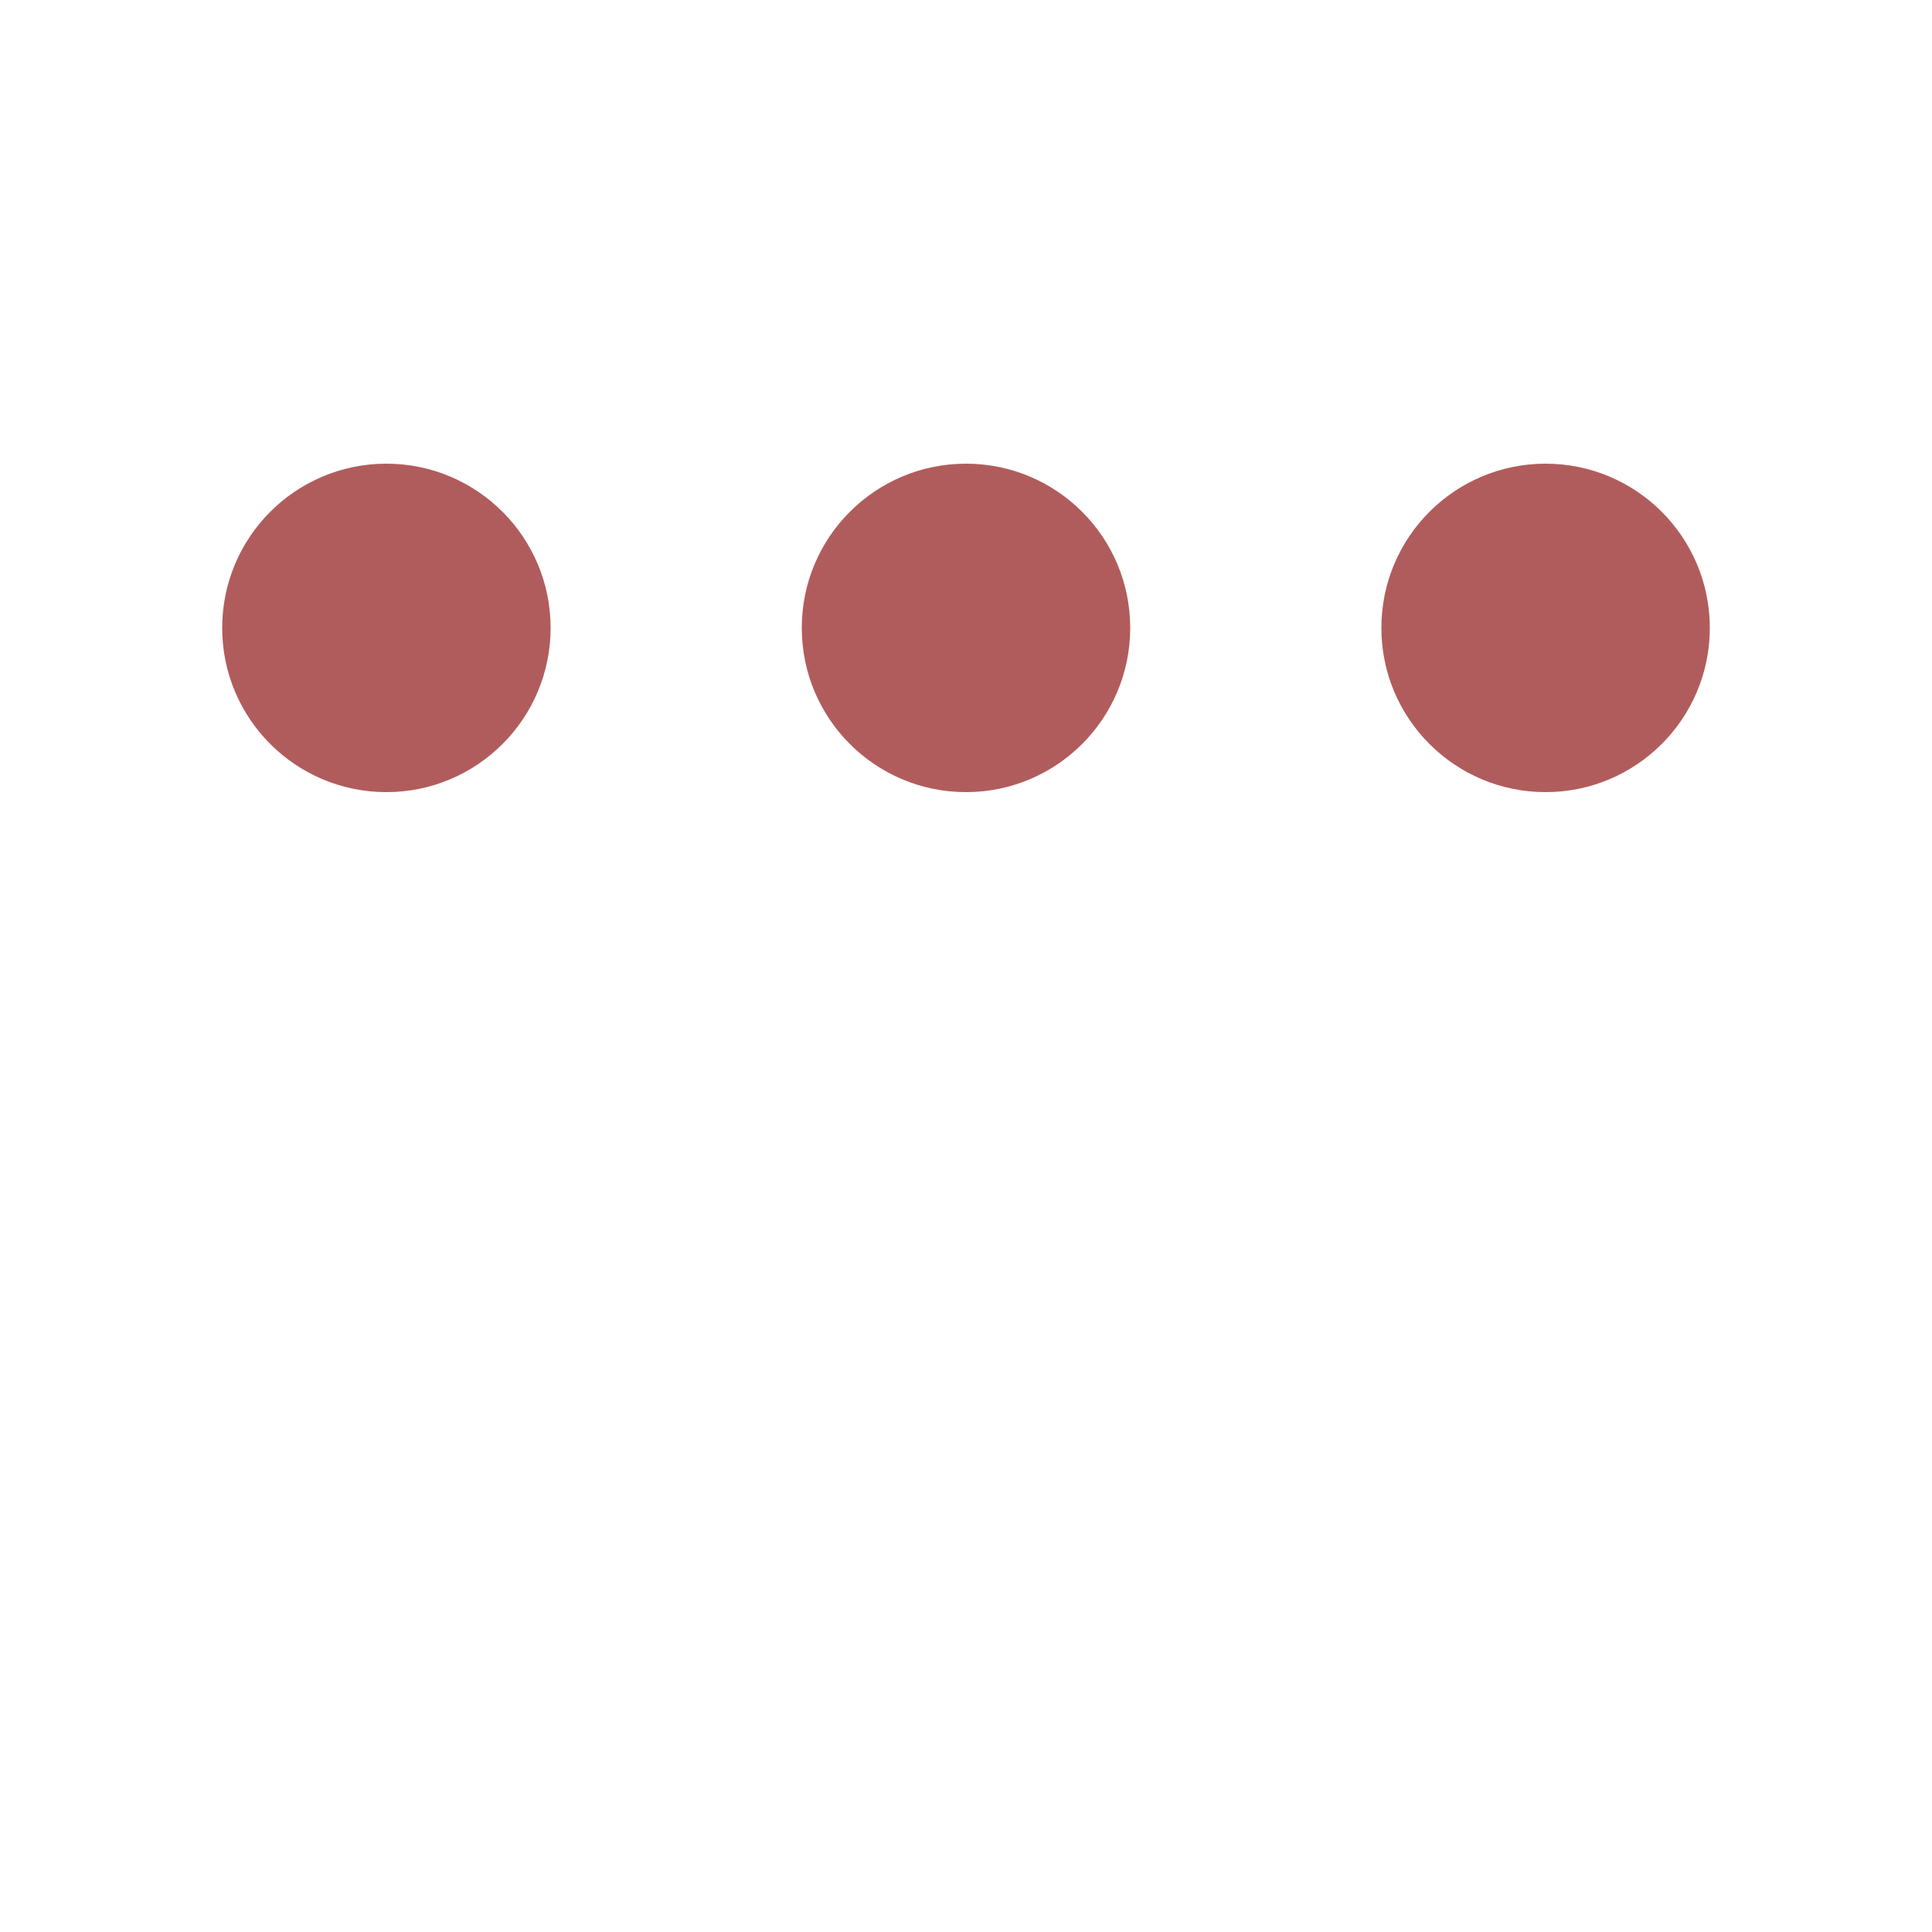
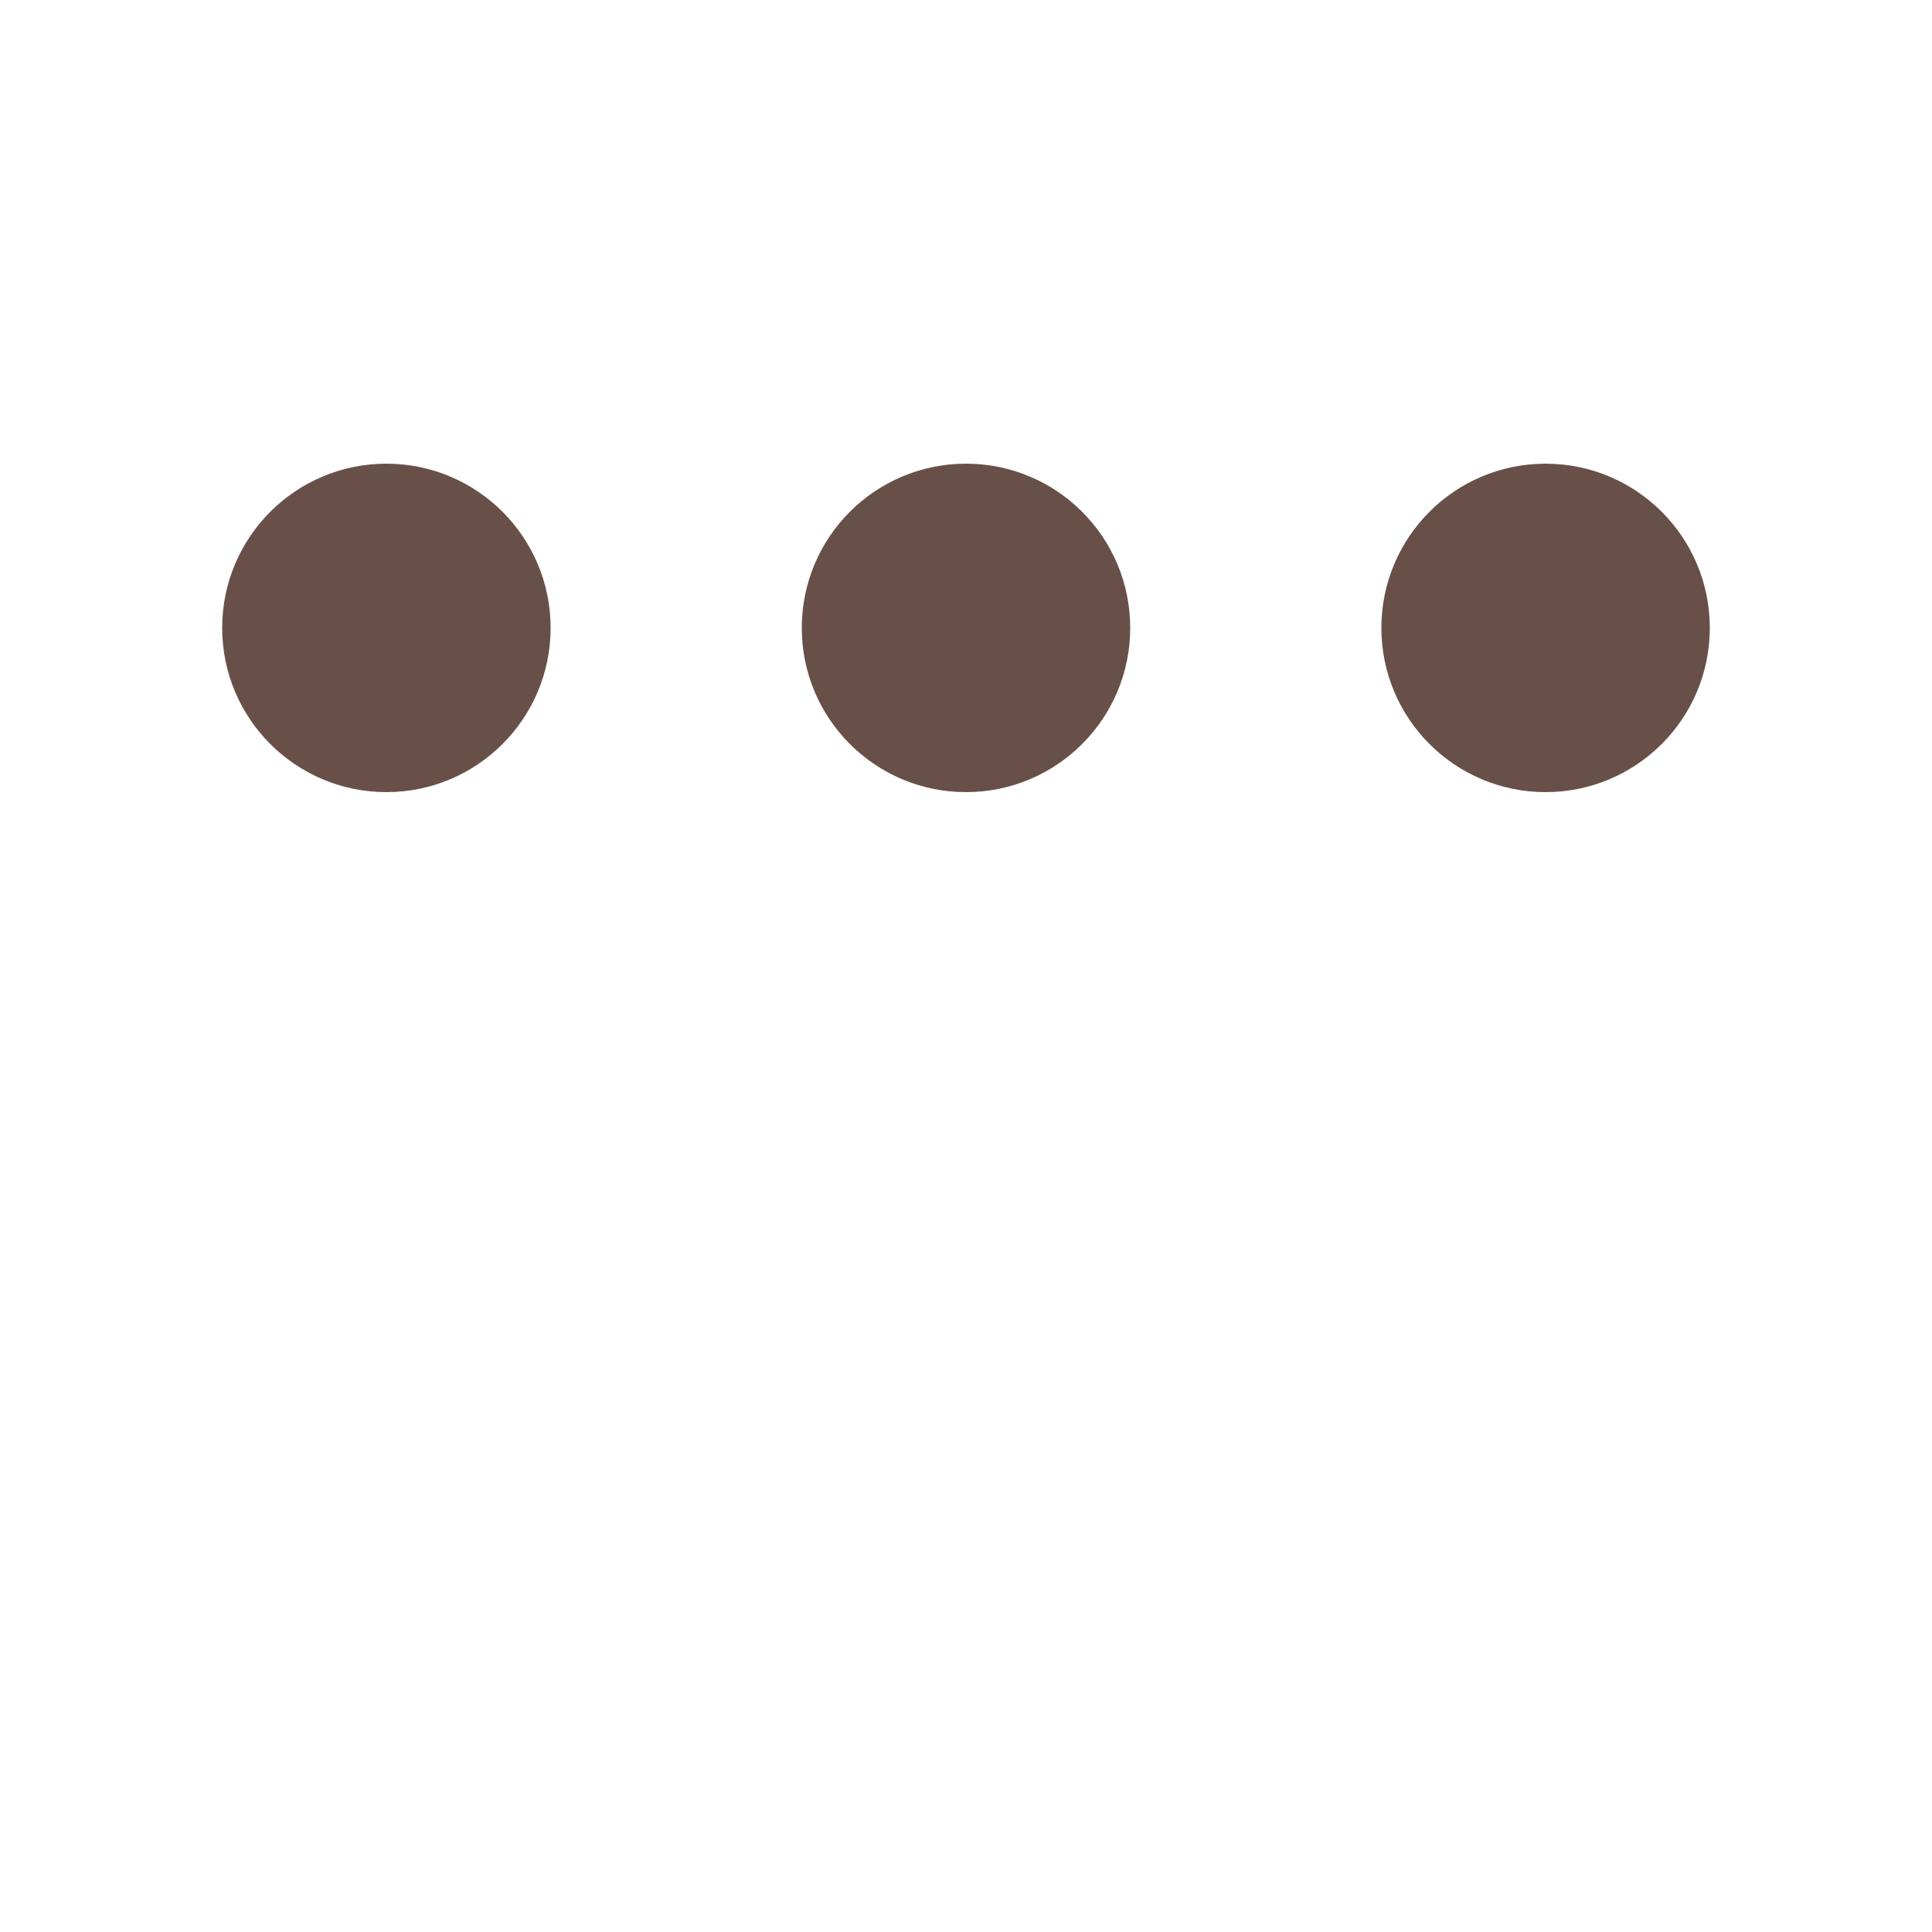
- <svg xmlns="http://www.w3.org/2000/svg" viewBox="0 0 200 200">
-   <circle fill="#B15C5C" stroke="#B15C5C" stroke-width="4" r="15" cx="40" cy="65">
+ <svg xmlns="http://www.w3.org/2000/svg" viewBox="0 0 200 200" version="1.1" id="svg3">
+   <defs id="defs3" />
+   <circle fill="#B15C5C" stroke="#B15C5C" stroke-width="4" r="15" cx="40" cy="65" id="circle1" style="fill:#685048;fill-opacity:1;stroke:#685048;stroke-opacity:1">
    <animate attributeName="cy" calcMode="spline" dur="2" values="65;135;65;" keySplines=".5 0 .5 1;.5 0 .5 1" repeatCount="indefinite" begin="-.4" />
  </circle>
-   <circle fill="#B15C5C" stroke="#B15C5C" stroke-width="4" r="15" cx="100" cy="65">
+   <circle fill="#B15C5C" stroke="#B15C5C" stroke-width="4" r="15" cx="100" cy="65" id="circle2" style="fill:#685048;fill-opacity:1;stroke:#685048;stroke-opacity:1">
    <animate attributeName="cy" calcMode="spline" dur="2" values="65;135;65;" keySplines=".5 0 .5 1;.5 0 .5 1" repeatCount="indefinite" begin="-.2" />
  </circle>
-   <circle fill="#B15C5C" stroke="#B15C5C" stroke-width="4" r="15" cx="160" cy="65">
+   <circle fill="#B15C5C" stroke="#B15C5C" stroke-width="4" r="15" cx="160" cy="65" id="circle3" style="fill:#685048;fill-opacity:1;stroke:#685048;stroke-opacity:1">
    <animate attributeName="cy" calcMode="spline" dur="2" values="65;135;65;" keySplines=".5 0 .5 1;.5 0 .5 1" repeatCount="indefinite" begin="0" />
  </circle>
</svg>
